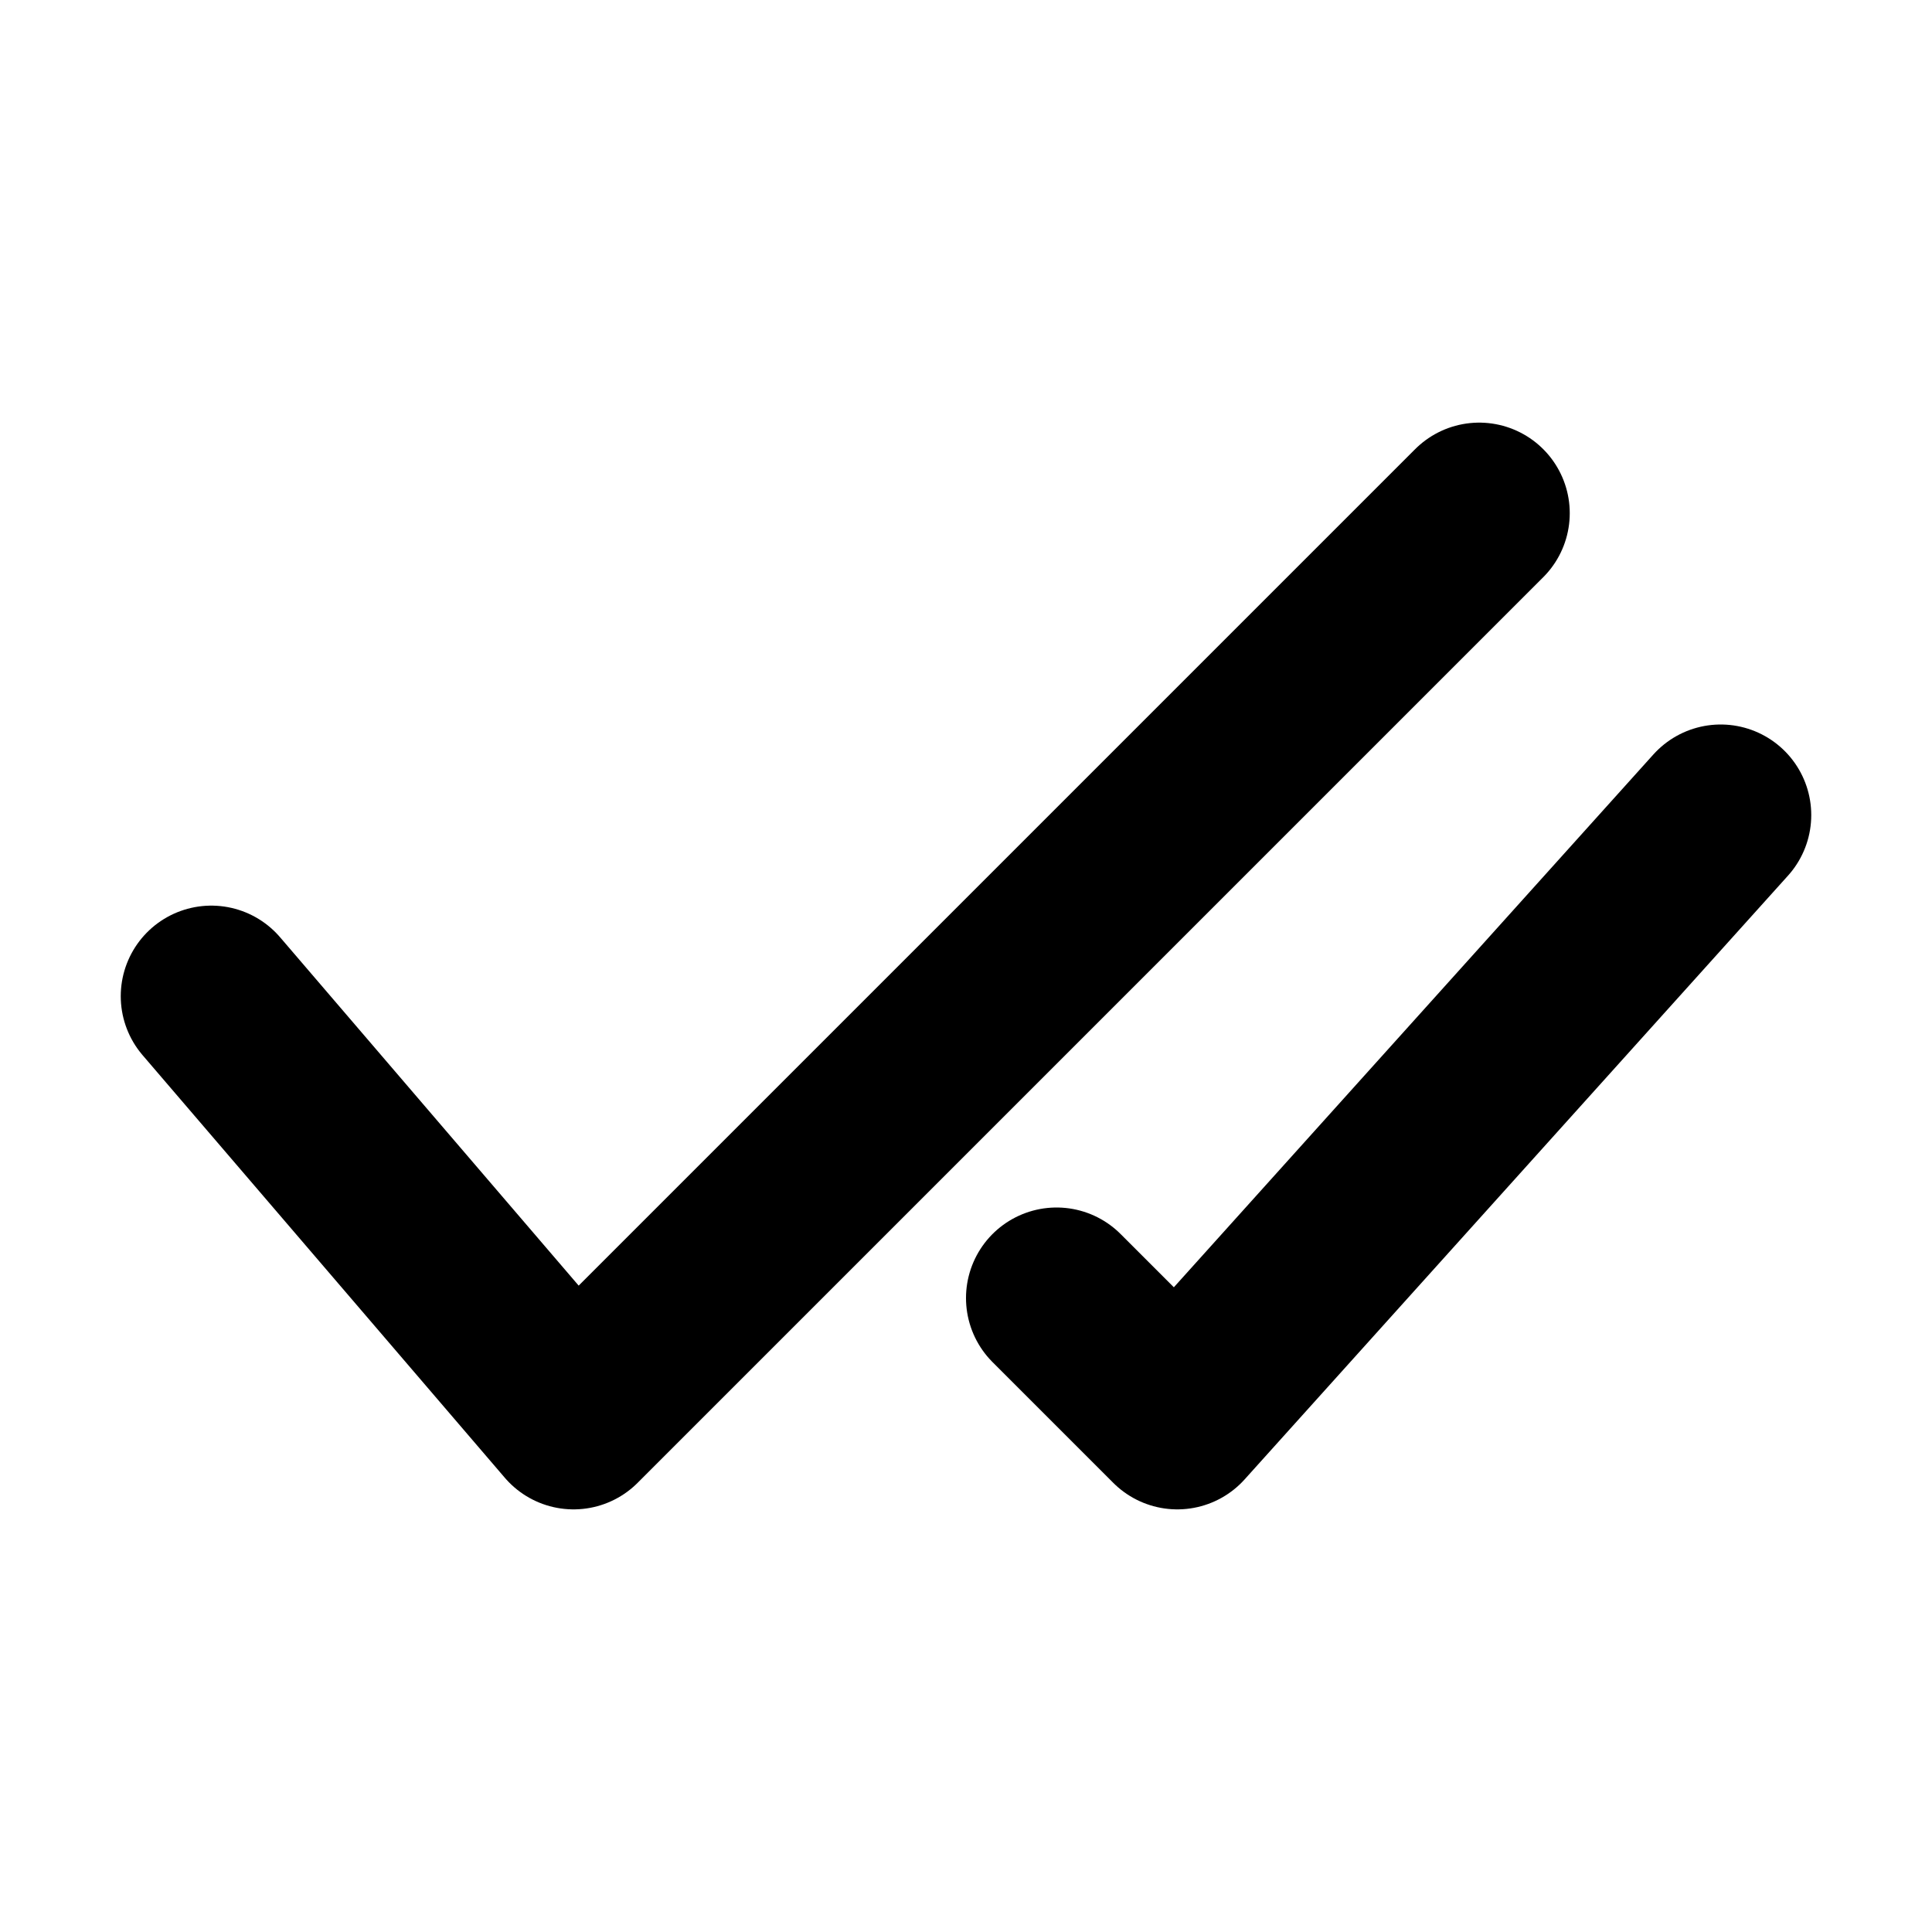
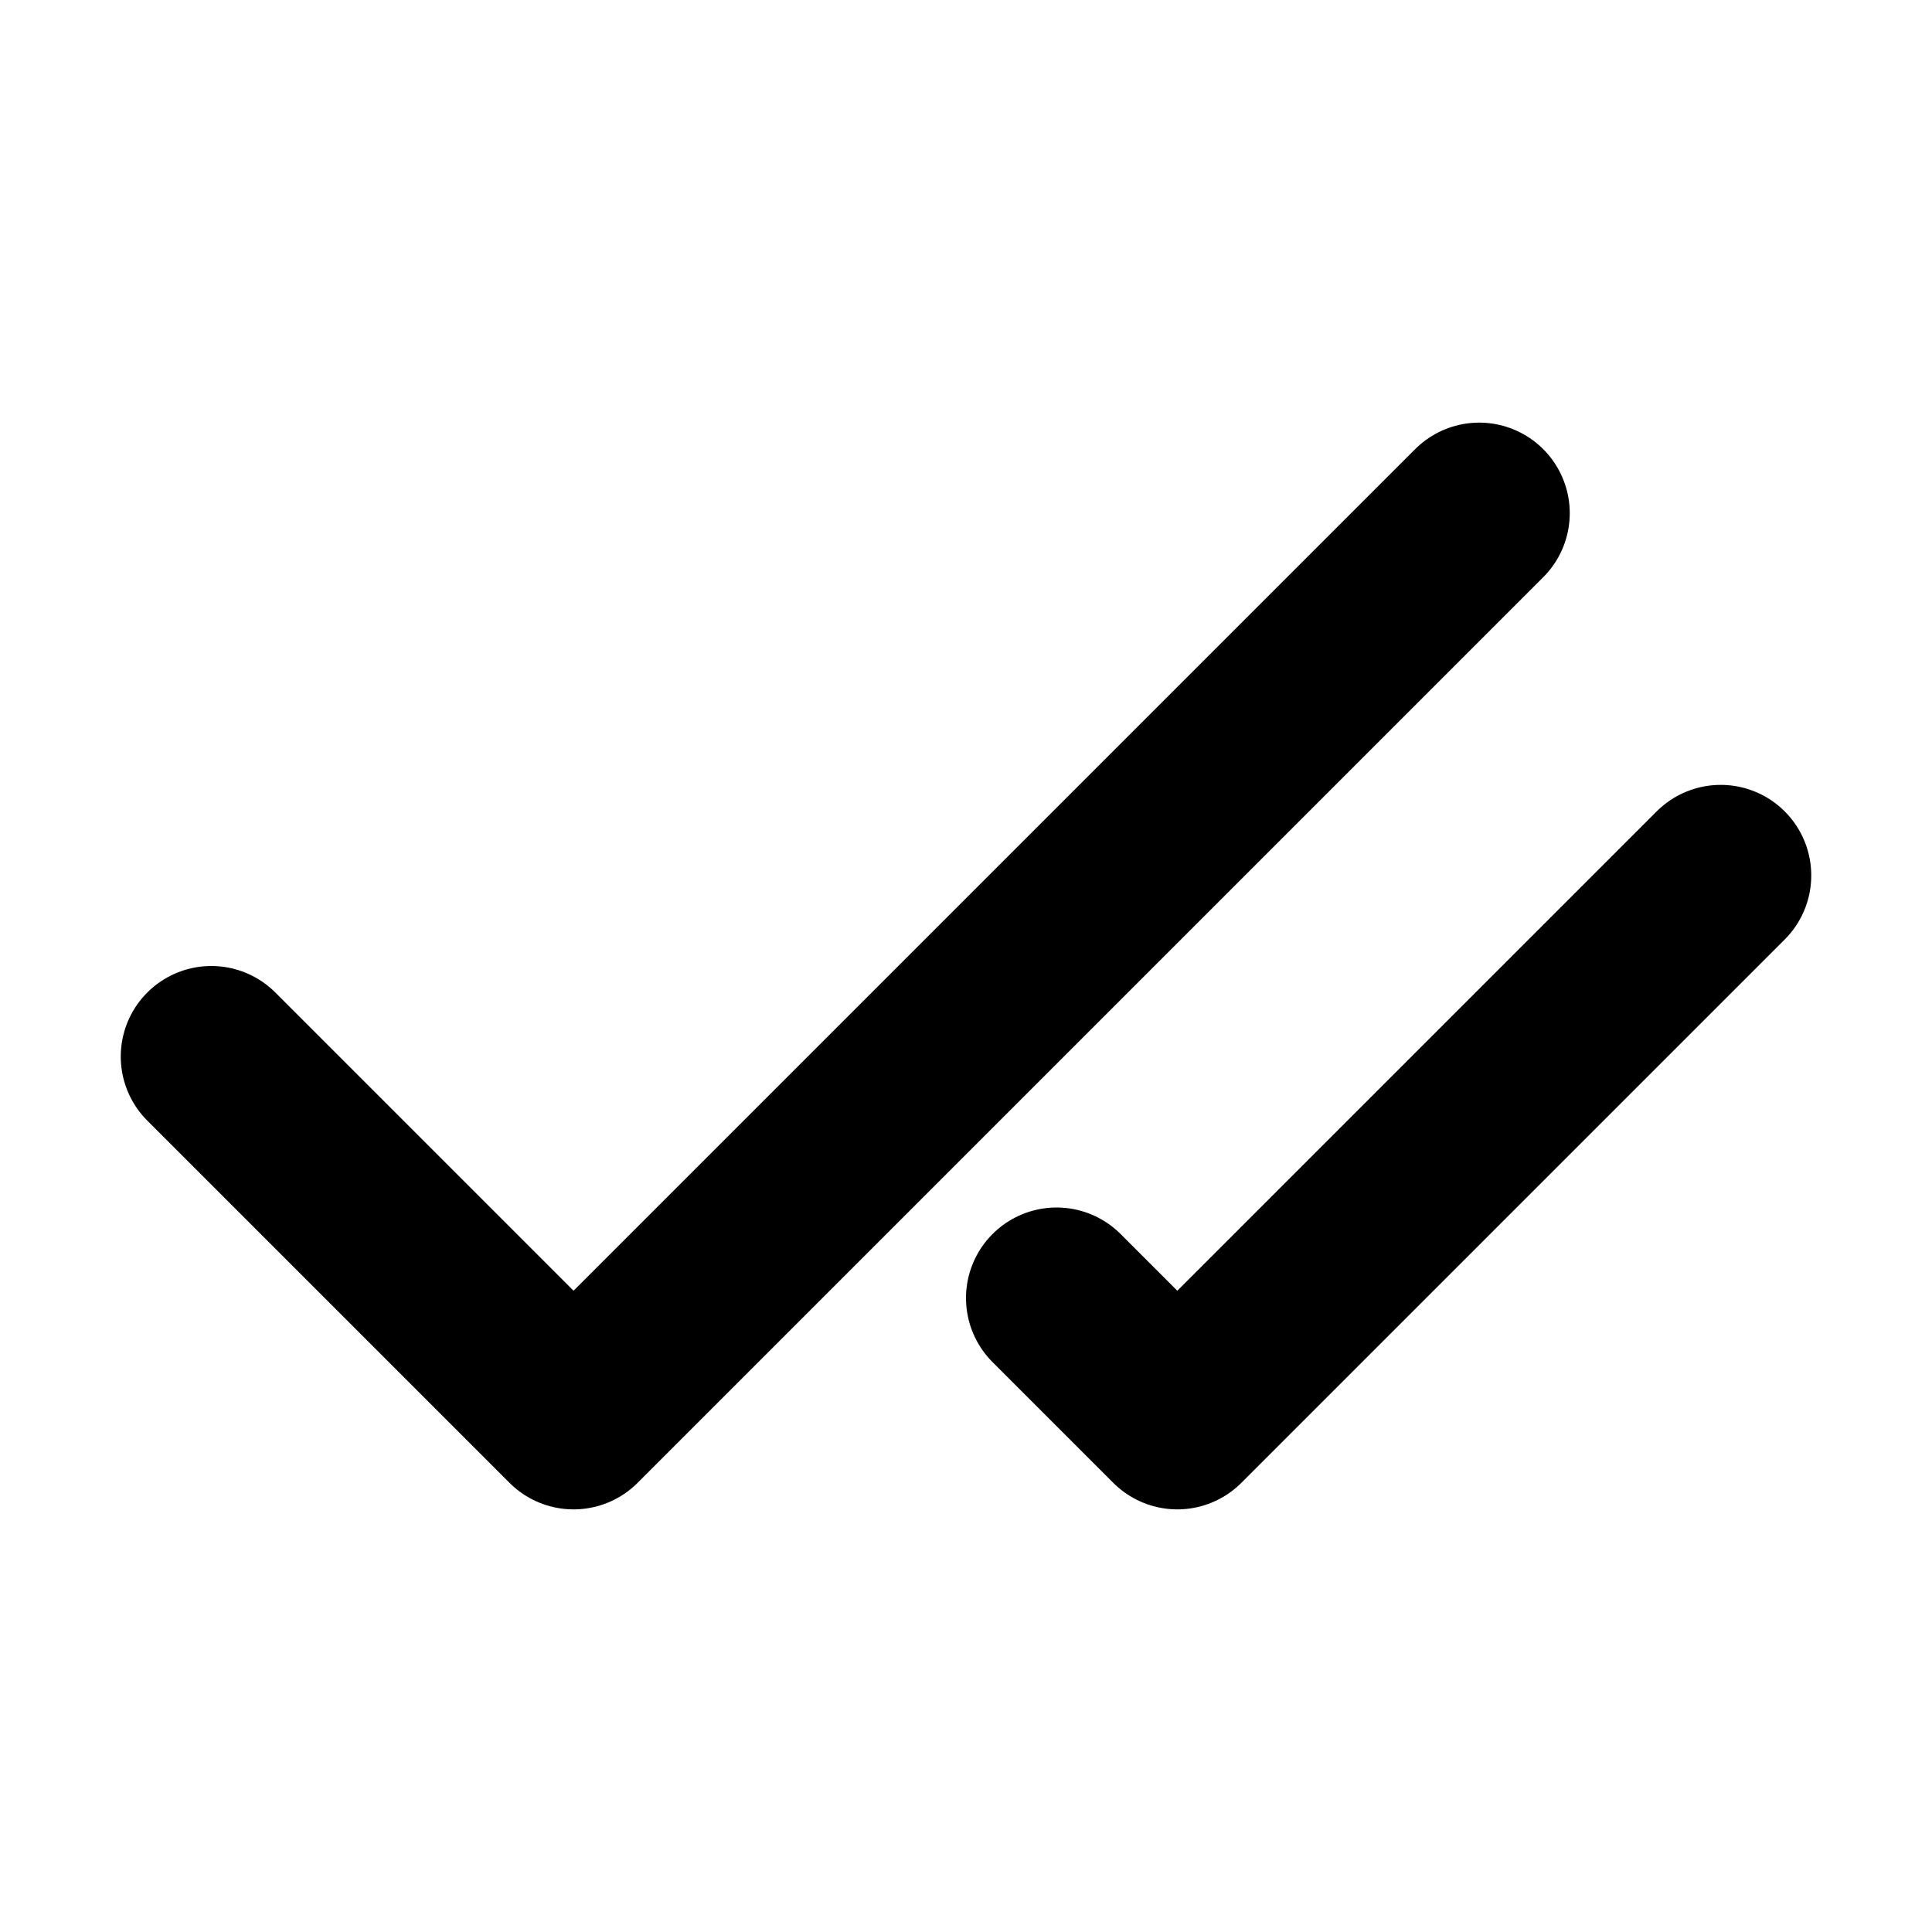
<svg xmlns="http://www.w3.org/2000/svg" width="16" height="16" viewBox="0 0 16 16" fill="none" stroke="currentColor" stroke-width="1.5" stroke-linecap="round" stroke-linejoin="round">
-   <path d="M12.25 4.25 4.75 11.75 1.75 8.25" />
-   <path d="M14.25 6.75 9.75 11.75 8.75 10.75" />
+   <path d="M12.25 4.25 4.75 11.75 1.75 8.75" />
+   <path d="M14.25 7.25 9.75 11.75 8.75 10.75" />
</svg>
